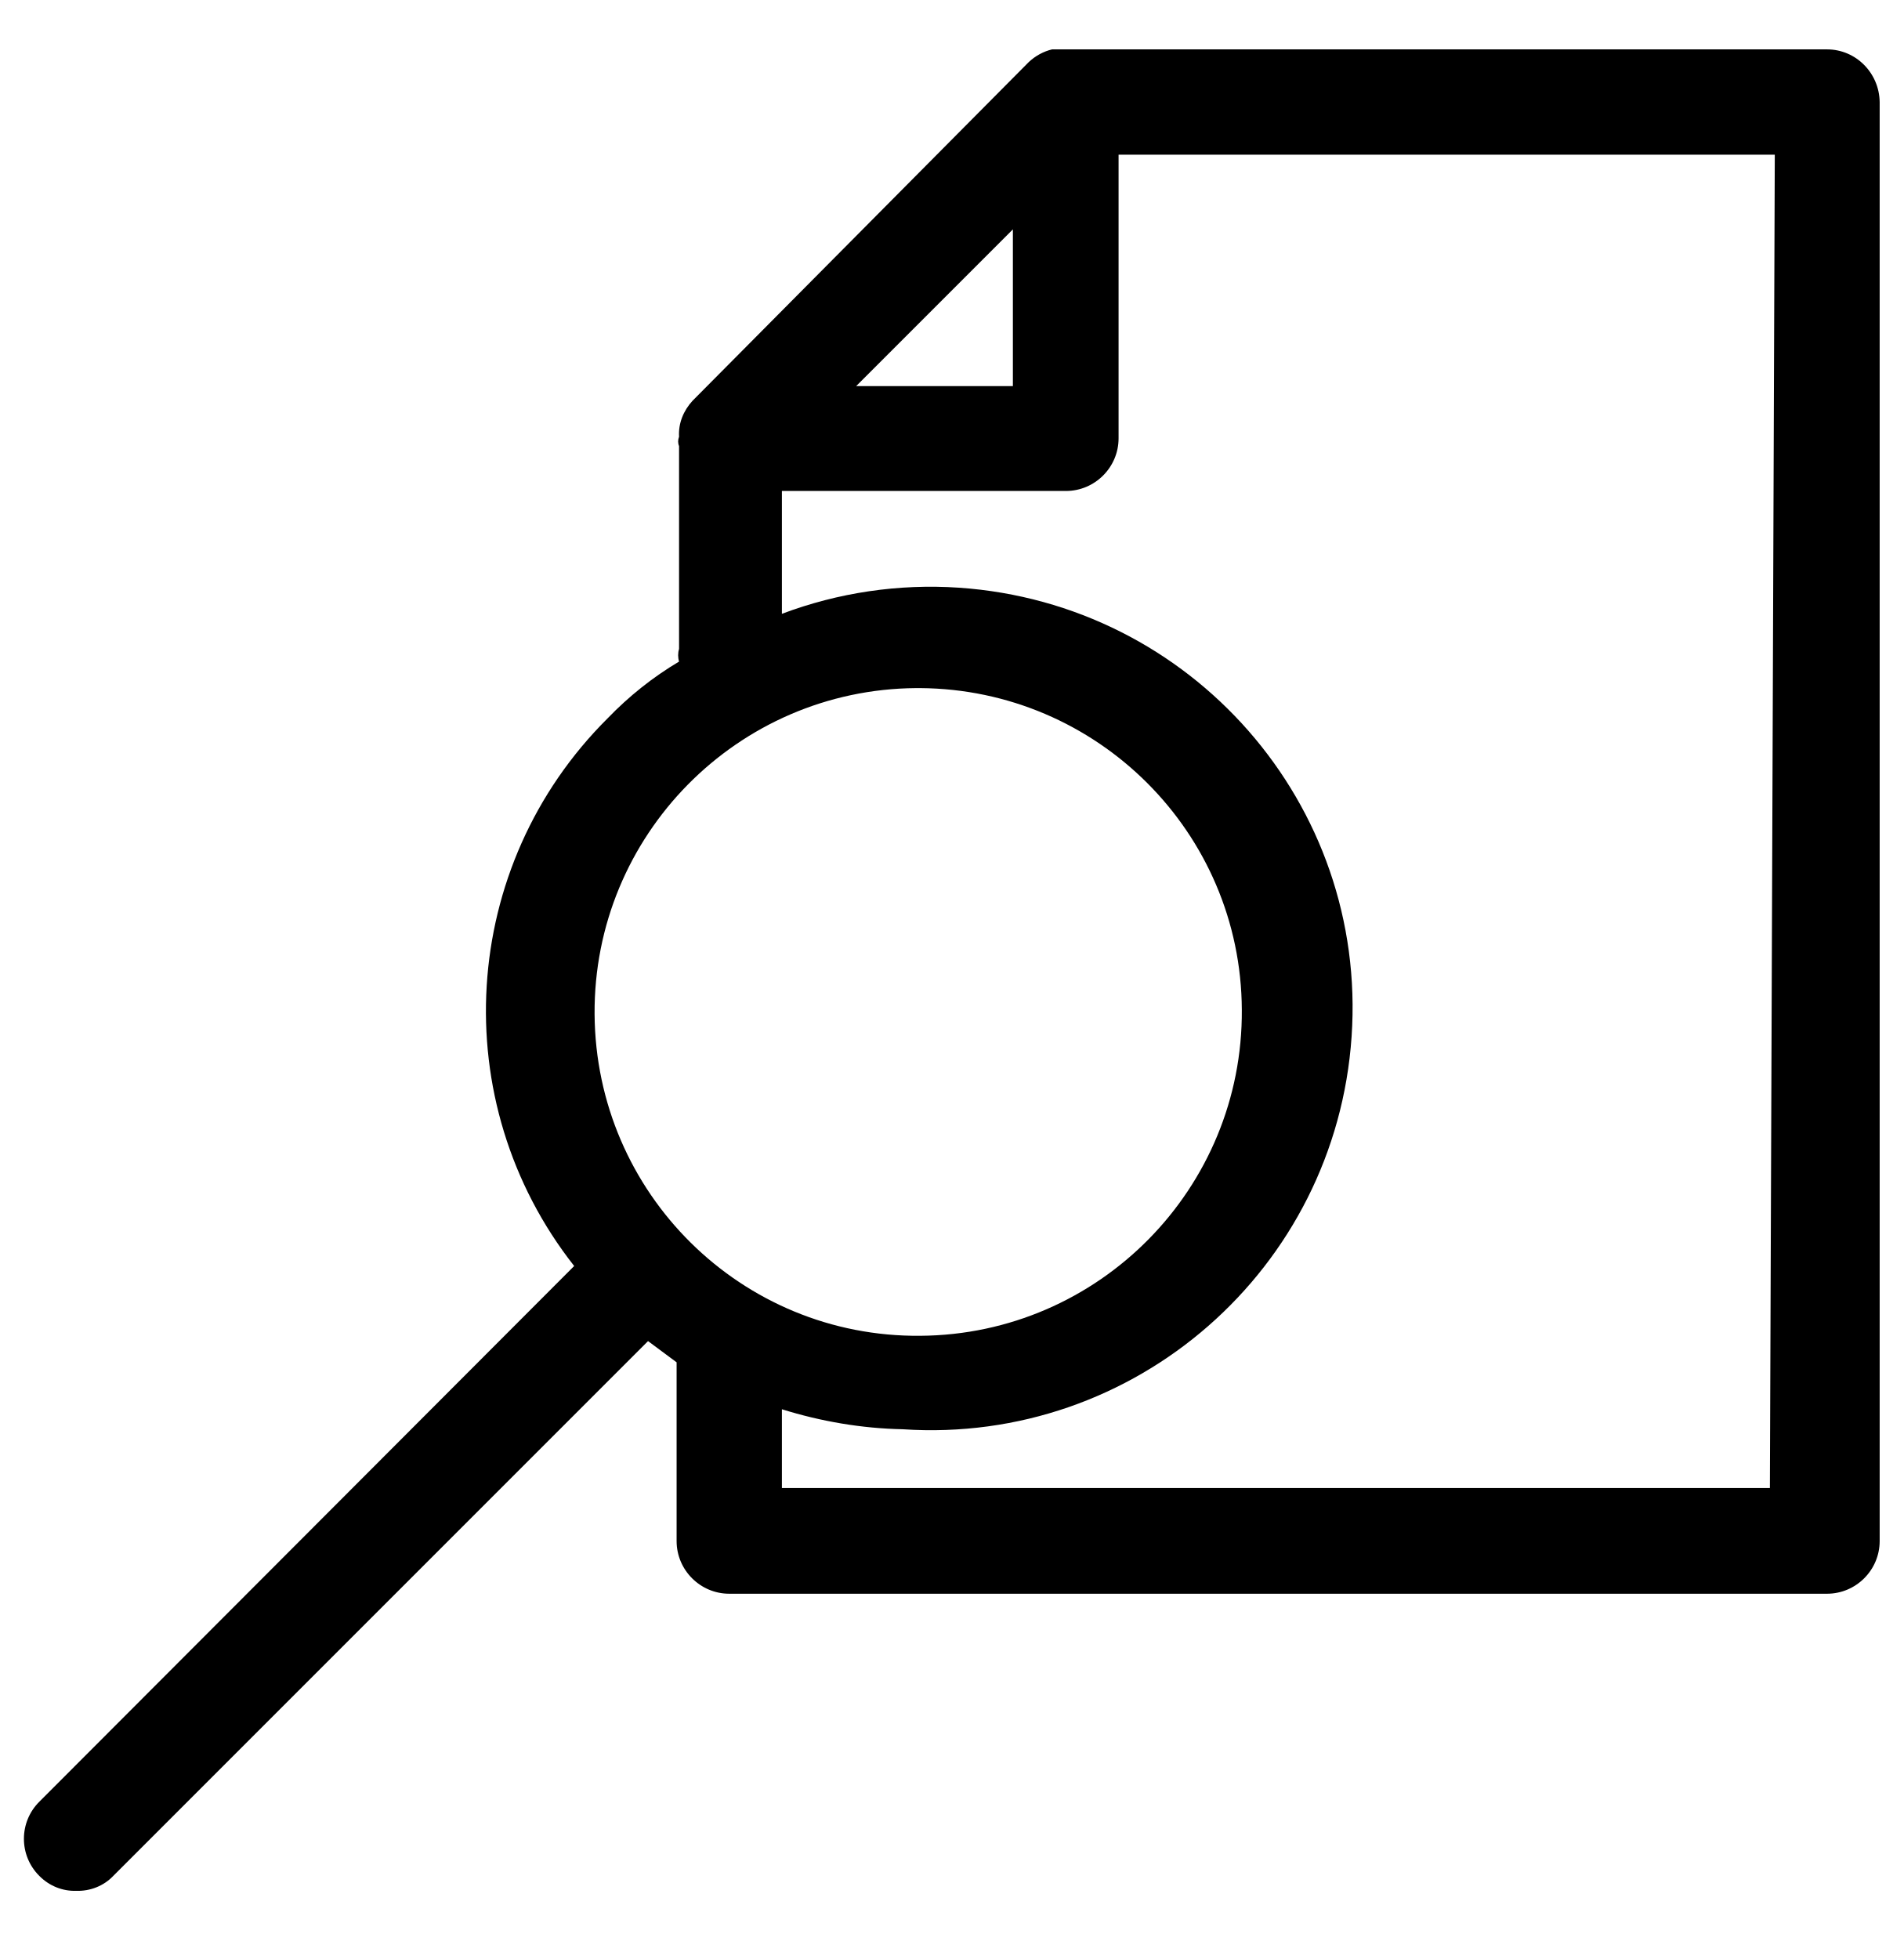
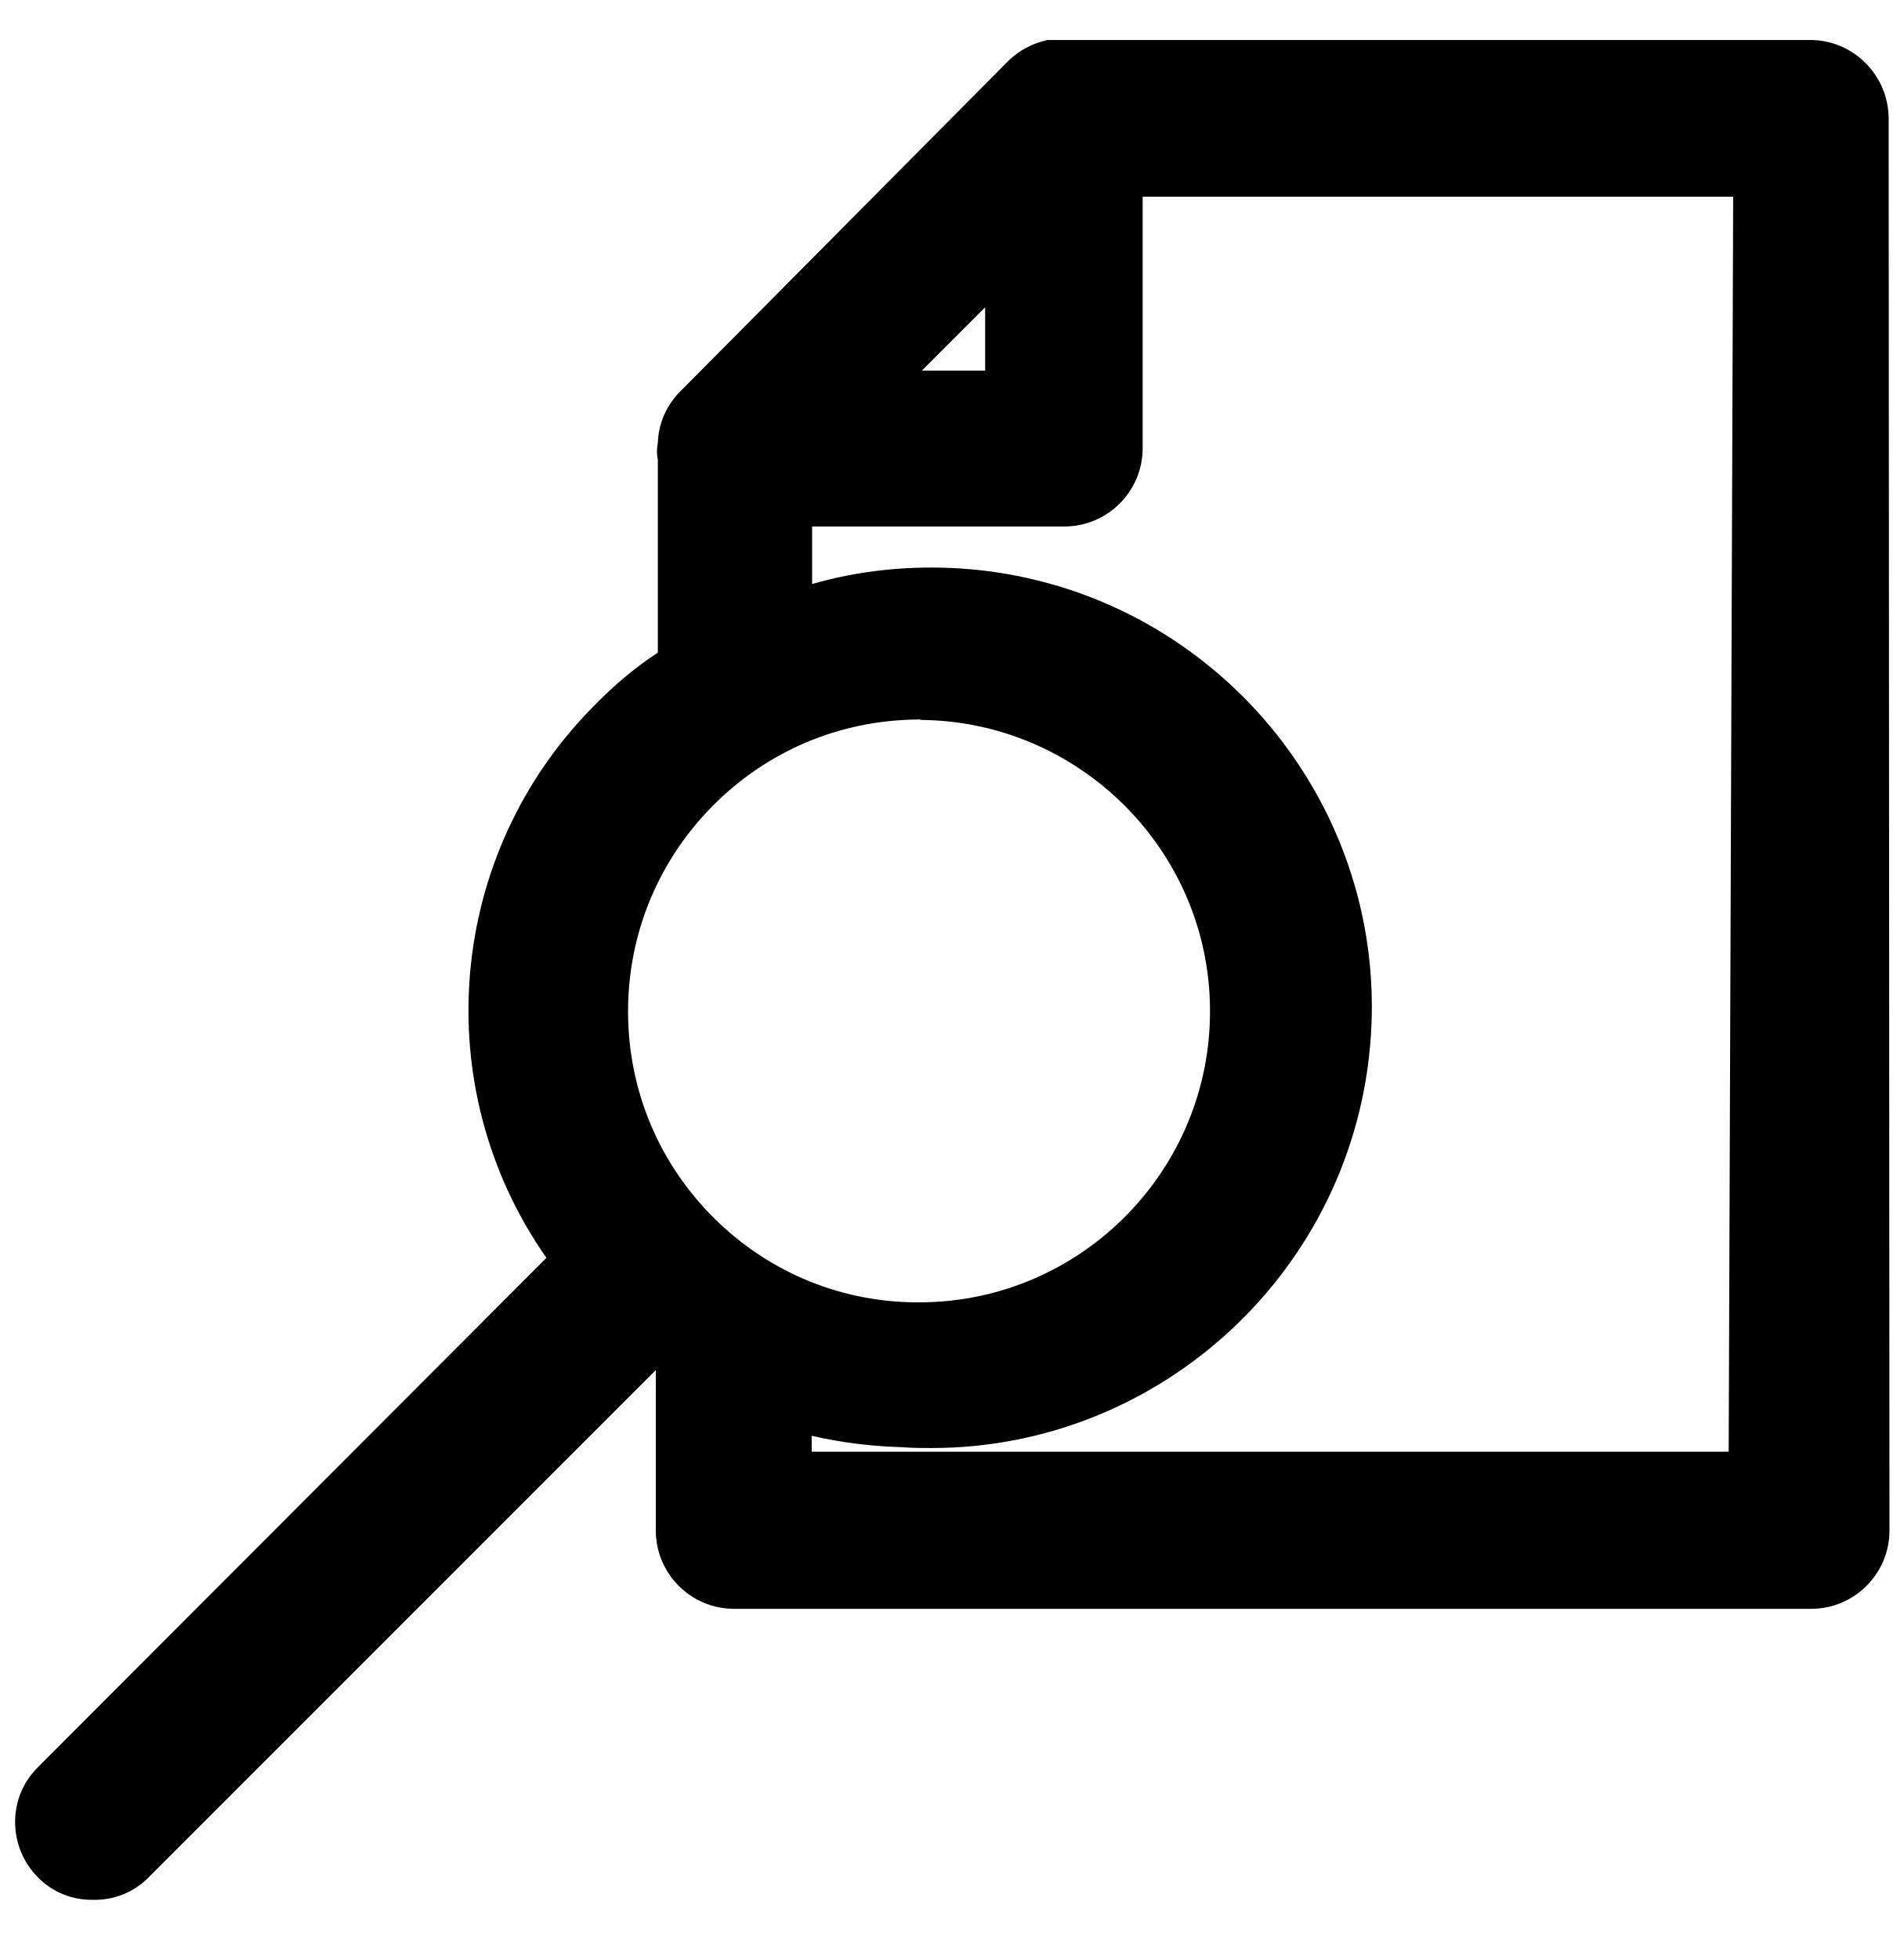
<svg xmlns="http://www.w3.org/2000/svg" version="1.0" id="ds44-icons" x="0px" y="0px" viewBox="0 0 466.4 480" enable-background="new 0 0 466.4 480" xml:space="preserve">
-   <g id="Calque_2_1_" transform="translate(0.998 1)">
-     <g id="Calque_1">
-       <path d="M446.7,11.1H256.8c-2.1,0.5-4.1,1.6-5.7,3.1l-82.4,83c-2.2,2.4-3.5,5.5-3.3,8.8c-0.3,0.8-0.3,1.6,0,2.3V158    c-0.3,1-0.3,2.1,0,3.1c-6.4,3.8-12.3,8.5-17.5,13.9c-36.4,36.2-39.9,93.9-8.2,134.2L8.7,440.4c-5.1,5-5.1,13.2-0.1,18.2    c0,0,0,0,0.1,0.1c2.4,2.4,5.6,3.7,9,3.6c3.4,0.1,6.7-1.2,9-3.6l131.1-131.1l7,5.2v43.8c0,7.1,5.8,12.9,12.9,12.9h269    c7.1,0,12.9-5.8,12.9-12.9V24C459.5,16.9,453.8,11.1,446.7,11.1z M247.2,55.2v38.4h-38.4L247.2,55.2z M144.7,247.5    c-0.3-43.8,35-79.6,78.8-79.9h1c43.4,0.3,78.6,35.4,78.8,78.8c0.3,43.8-35,79.6-78.8,79.9C180.7,326.7,145,291.4,144.7,247.5z     M432.7,363.6H190.6v-19.3c9.6,3,19.6,4.7,29.6,4.9c56.9,3.8,106.1-39.2,110-96.2s-39.2-106.1-96.2-110c-14.8-1-29.6,1.2-43.4,6.4    v-30.1h69.6c7.1,0,12.9-5.8,12.9-12.9V36.9h160.8L432.7,363.6z" />
-     </g>
-   </g>
+   <path d="M462.8,28.9c-0.1-10.5-8.7-19.1-19.2-19.1H256.6l-0.7,0.2c-3.2,0.8-6.1,2.4-8.5,4.6l-81,81.6l-0.2,0.2  c-3.2,3.5-4.9,7.8-5,12.2c-0.3,1.3-0.3,2.7,0,4v47.1c0,0.1,0,0.1,0,0.2c-5.5,3.6-10.6,7.9-15.3,12.7c-36.6,36.5-41.3,93.8-12,135.6  L9.4,432.9c-3.7,3.6-5.7,8.4-5.7,13.5c0,5.1,2,10,5.6,13.6l0.1,0.1c3.5,3.5,8.1,5.4,13.1,5.4c0.1,0,0.2,0,0.4,0  c5.1,0.1,10-1.9,13.5-5.5l124.3-124.3V375c0,10.6,8.6,19.2,19.2,19.2h263.9c10.6,0,19.2-8.6,19.2-19.2L462.8,28.9z M225.9,90.8  l15.5-15.5v15.5H225.9z M225.6,176.4c38.9,0.3,70.7,32,70.9,70.9c0.3,39.3-31.5,71.6-70.9,71.8c-18.9,0.2-36.9-7.1-50.4-20.4  c-13.6-13.4-21.2-31.3-21.3-50.5c-0.1-19,7.2-37,20.6-50.6c13.4-13.6,31.2-21.1,50.2-21.3H225.6z M198.9,351.8  c7.4,1.7,14.8,2.6,22.3,2.8c2.4,0.2,4.7,0.2,7.1,0.2c56.2,0,103.7-43.8,107.6-100.7c4.1-59.3-41-110.8-100.4-114.8  c-12.4-0.8-24.7,0.4-36.5,3.8V129h61.8c10.6,0,19.2-8.6,19.2-19.2V48.2h144.7l-1.1,307.5H198.9V351.8z" />
</svg>
